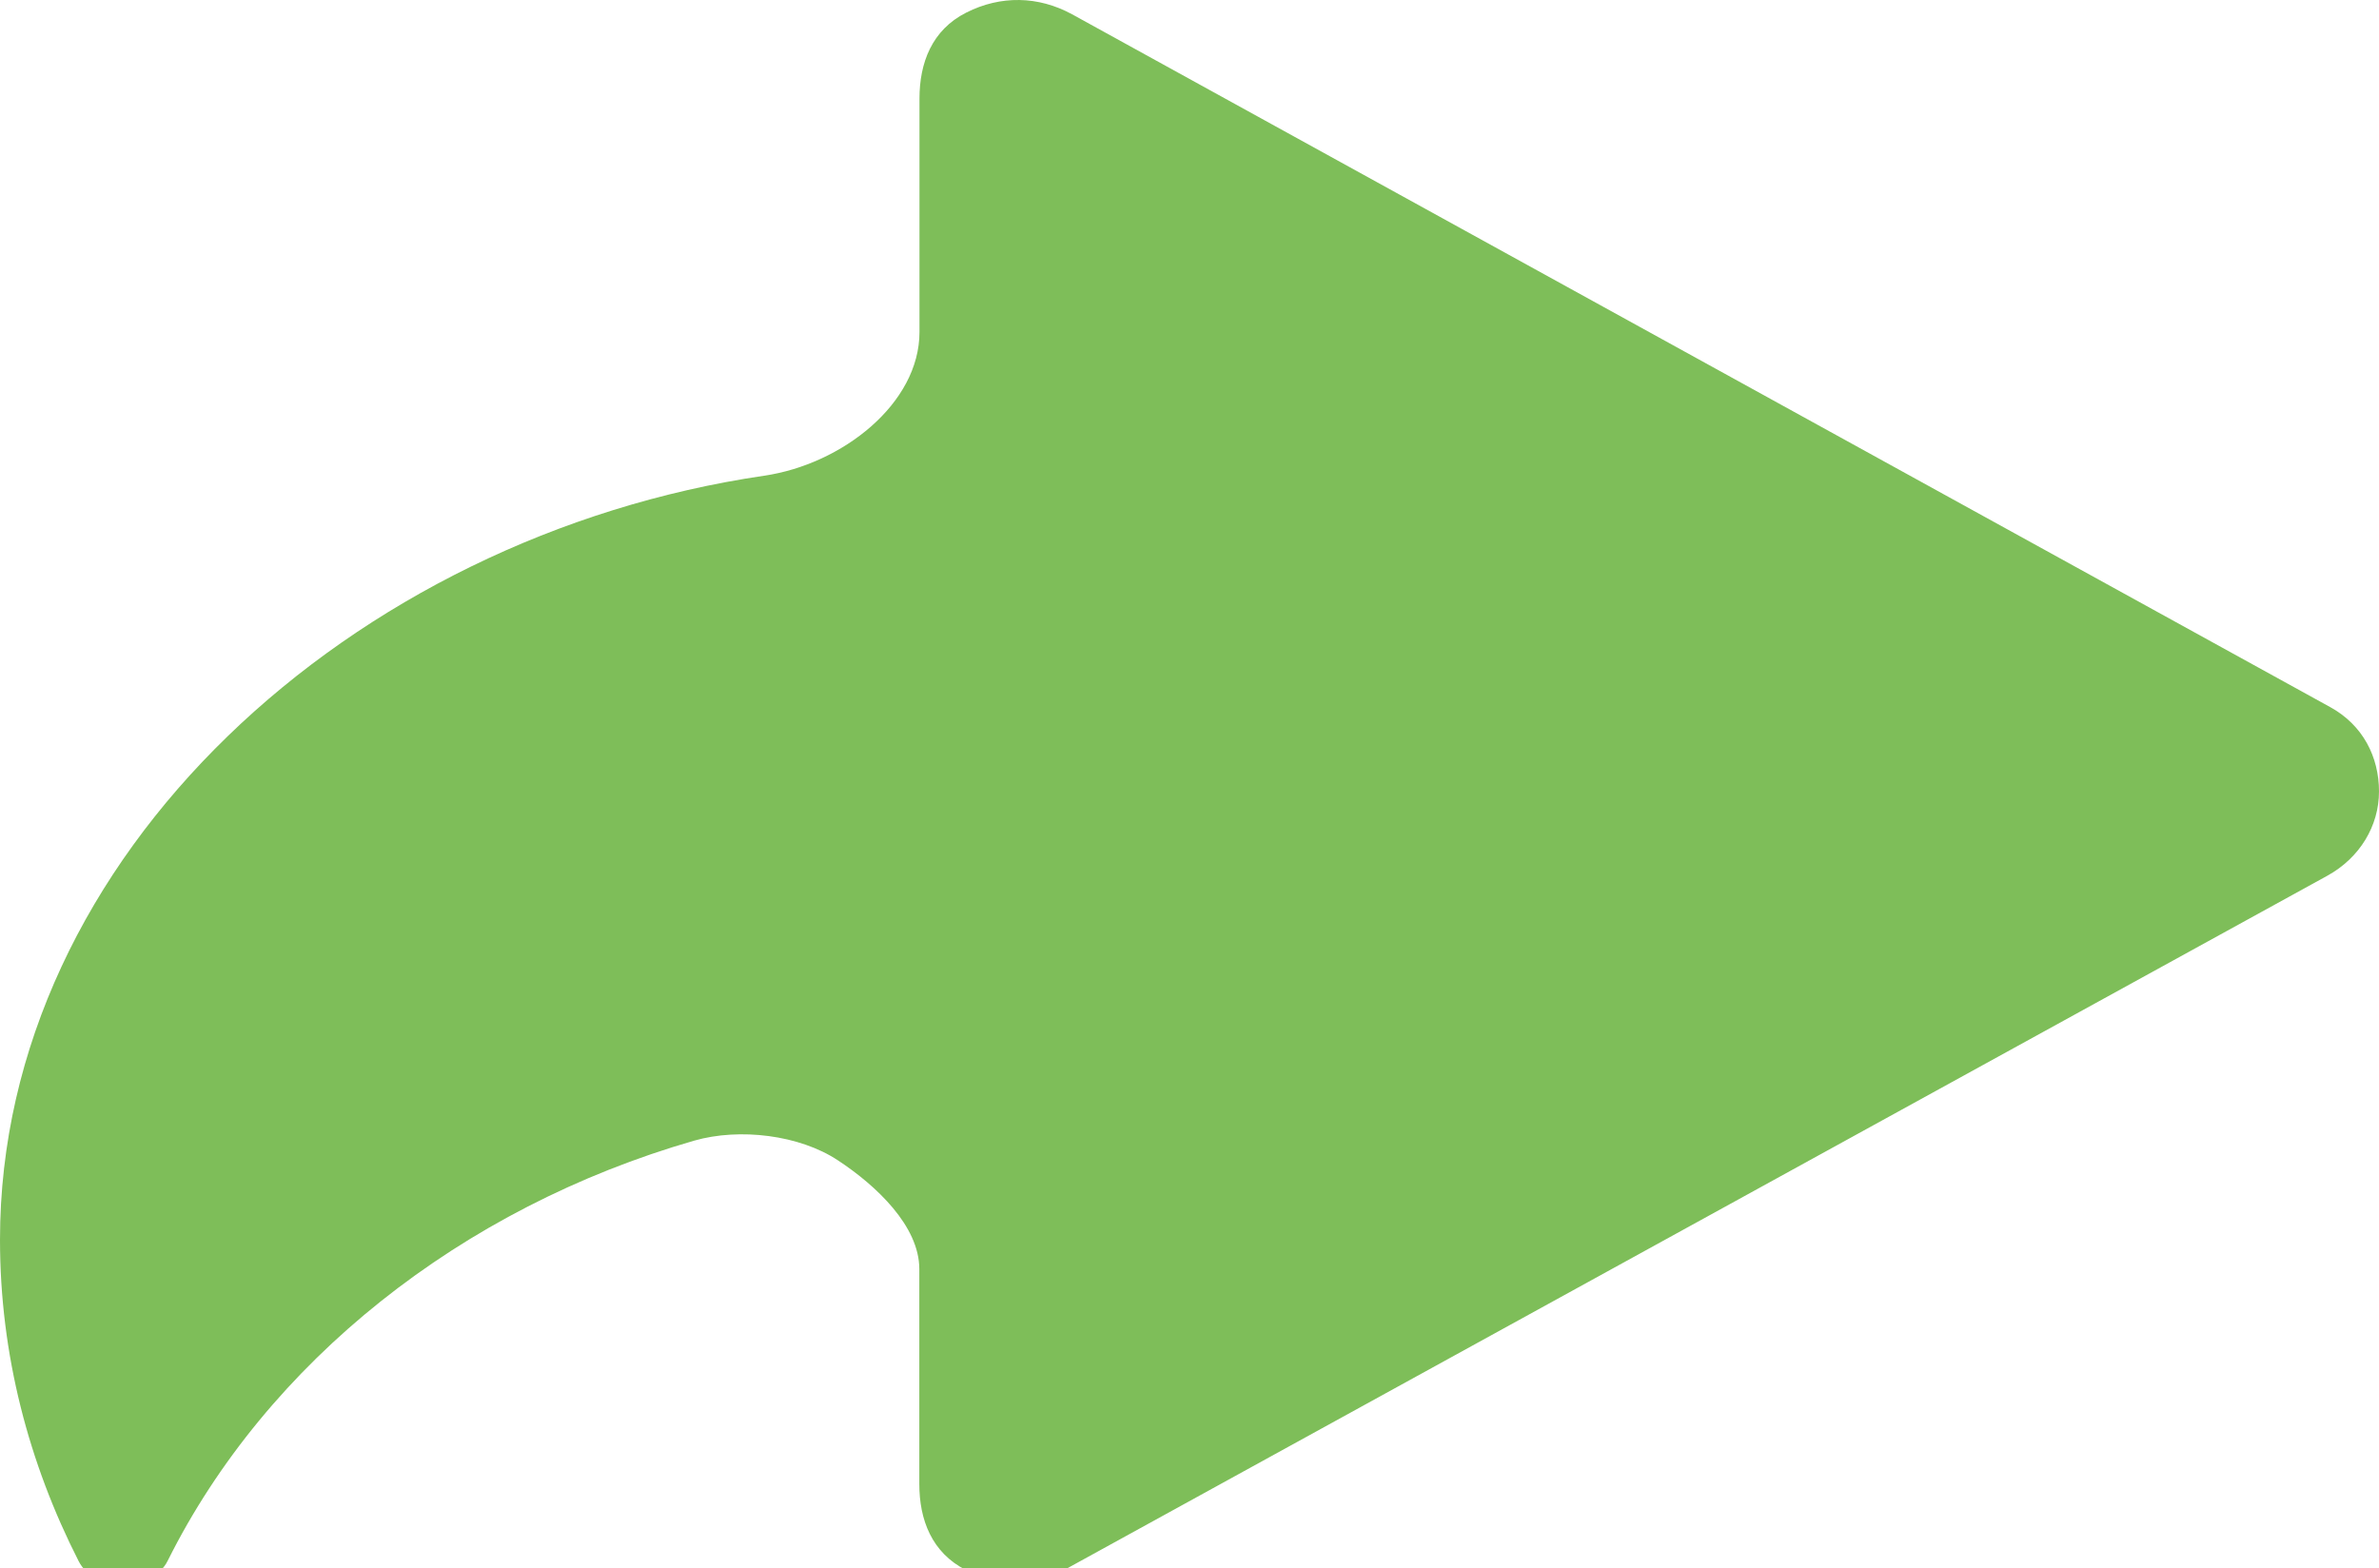
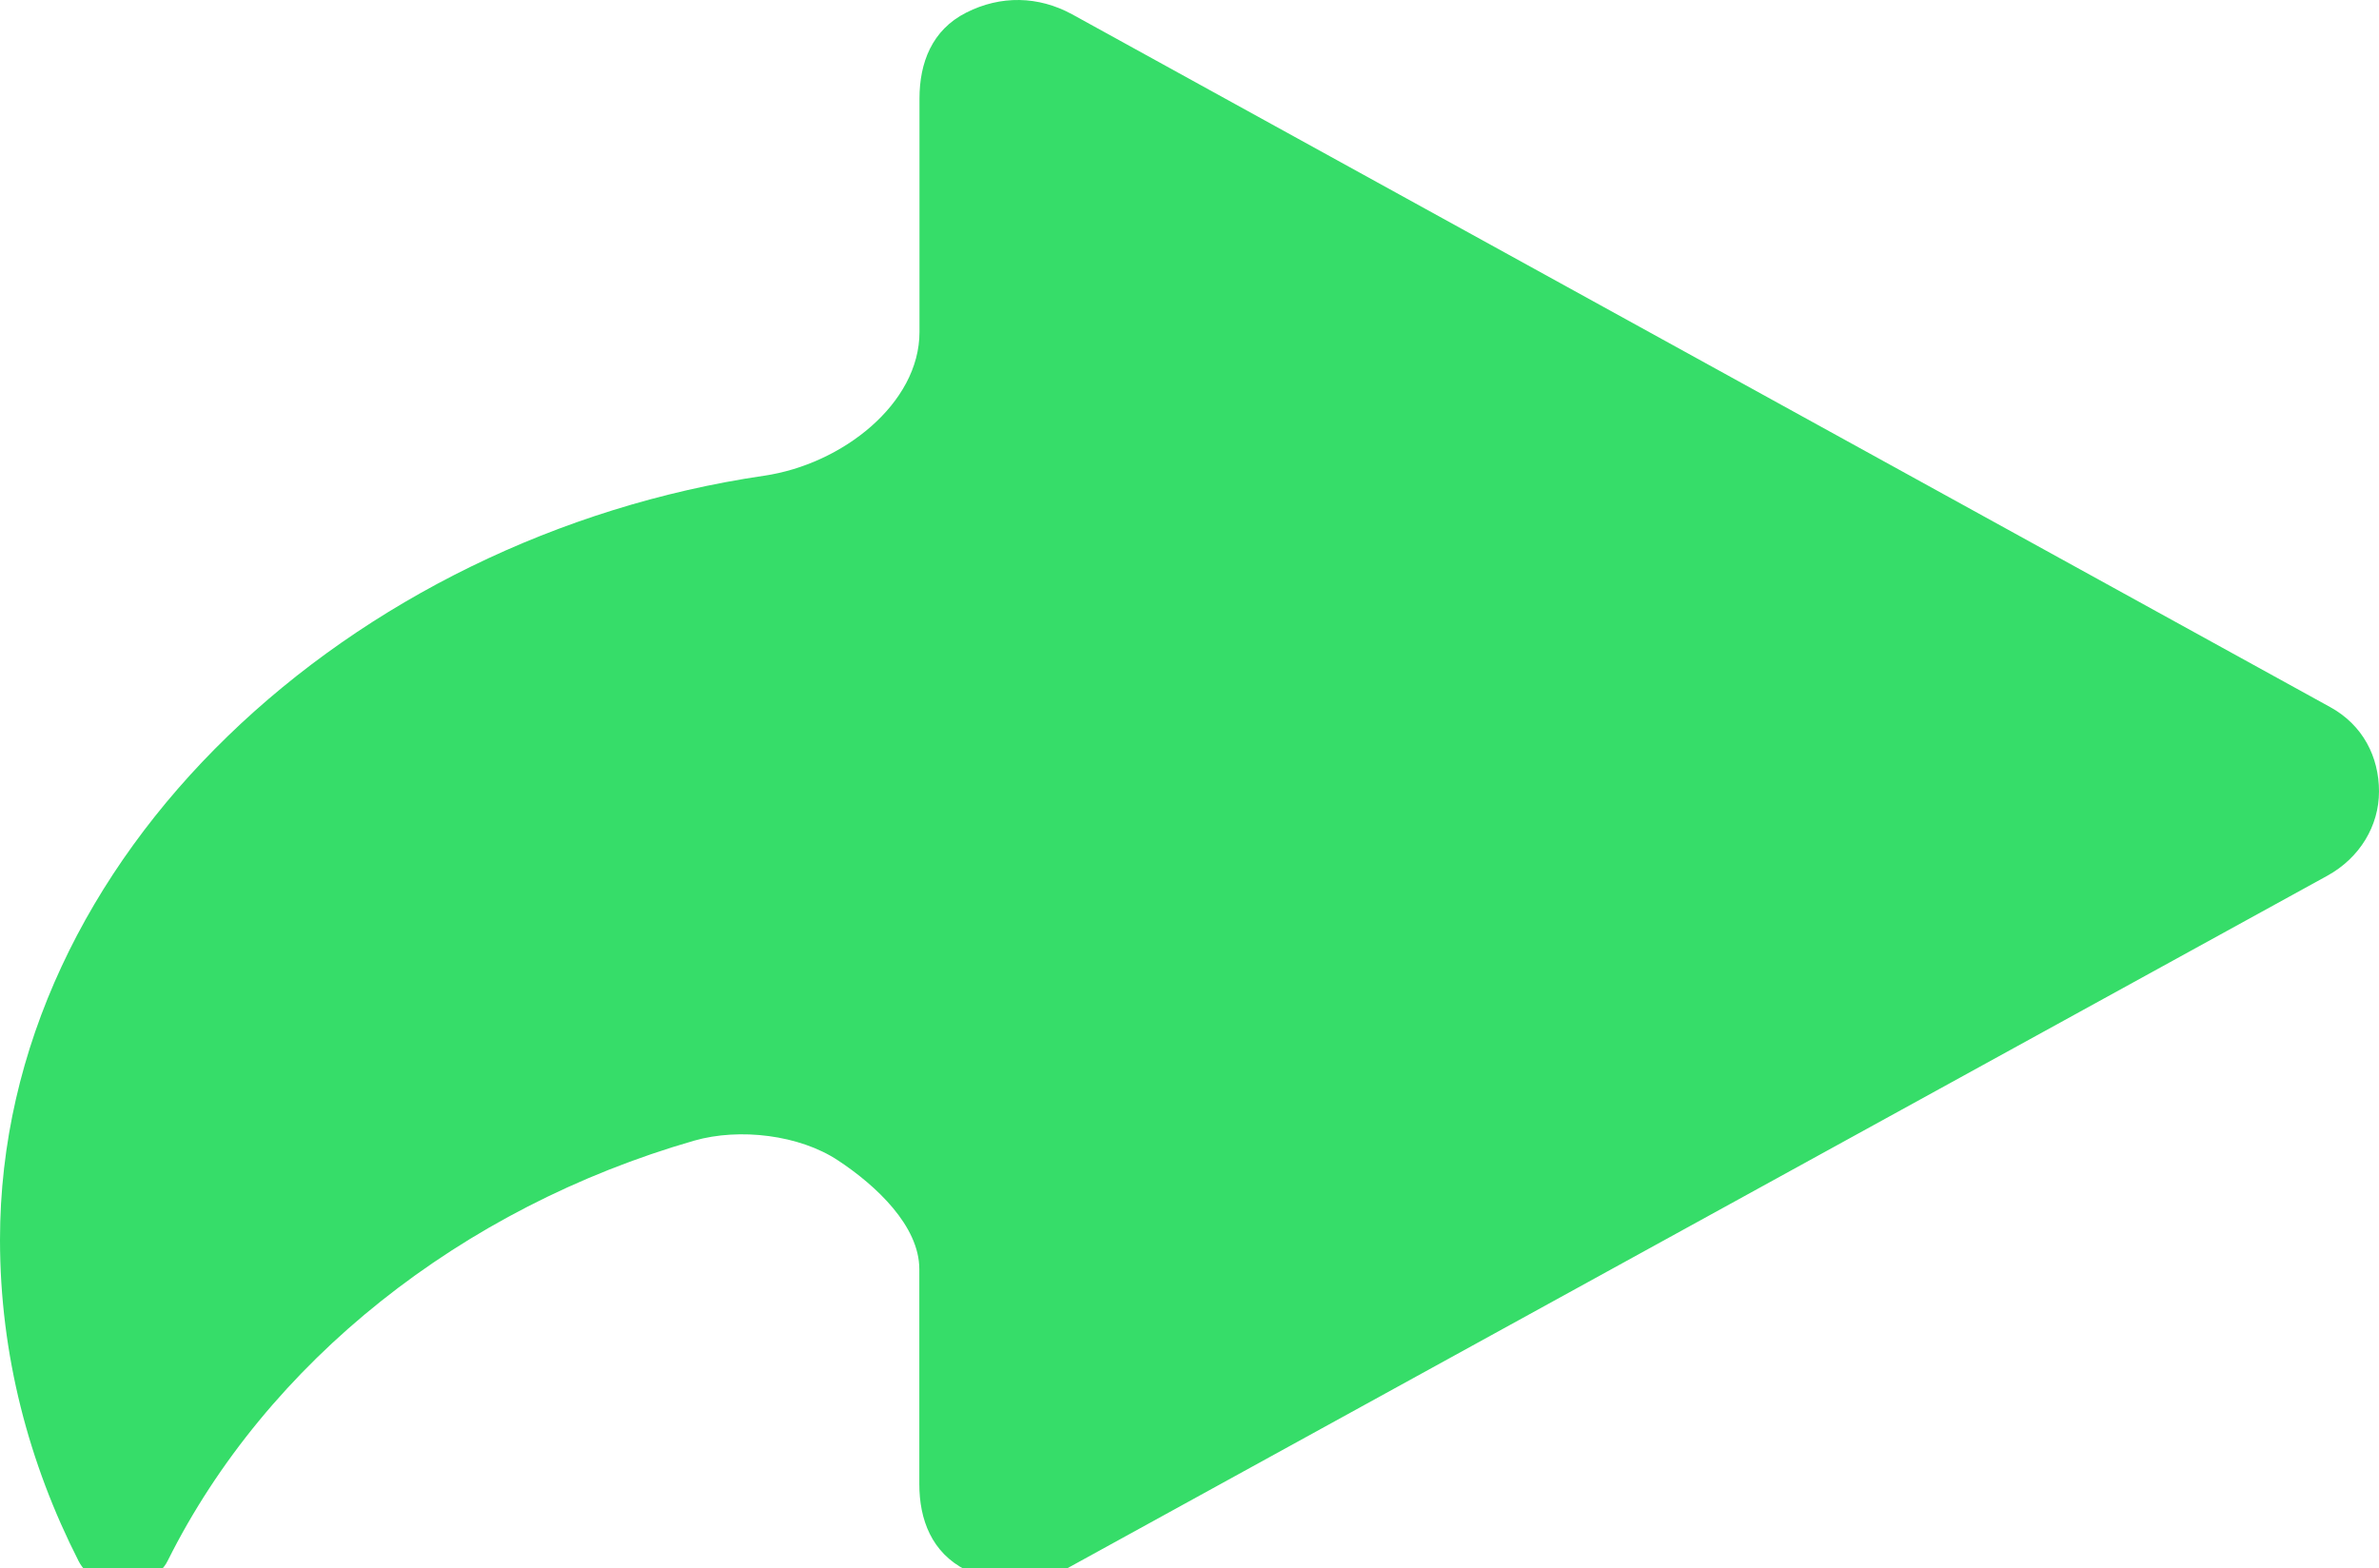
<svg xmlns="http://www.w3.org/2000/svg" width="44px" height="29px" viewBox="0 0 44 29" version="1.1">
  <defs />
  <g id="Icons" stroke="none" stroke-width="1" fill="none" fill-rule="evenodd">
-     <g id="icons/share-active" fill="#7EBE59">
+     <g id="icons/share-active" fill="#36DD69">
      <path d="M43.096,13.079 L19.828,0.264 C19.203,-0.076 18.508,-0.089 17.871,0.233 C17.234,0.555 17.006,1.164 17.006,1.824 L17.006,6.143 C17.006,7.465 15.578,8.589 14.131,8.8 C6.521,9.919 0,15.818 0,22.932 C0,25.056 0.532,27.066 1.454,28.877 C1.595,29.156 1.928,29.336 2.269,29.333 C2.608,29.333 2.964,29.151 3.101,28.872 C4.936,25.192 8.535,22.339 12.841,21.099 C13.682,20.859 14.786,20.994 15.496,21.463 C16.209,21.932 17.003,22.681 17.003,23.476 L17.003,27.452 C17.003,28.111 17.232,28.721 17.866,29.043 C18.502,29.367 19.115,29.355 19.738,29.011 L43.045,16.199 C43.647,15.867 44,15.275 44,14.64 C44,14.004 43.704,13.412 43.096,13.079 L43.096,13.079 L43.096,13.079 Z" id="Shape" />
    </g>
  </g>
</svg>
